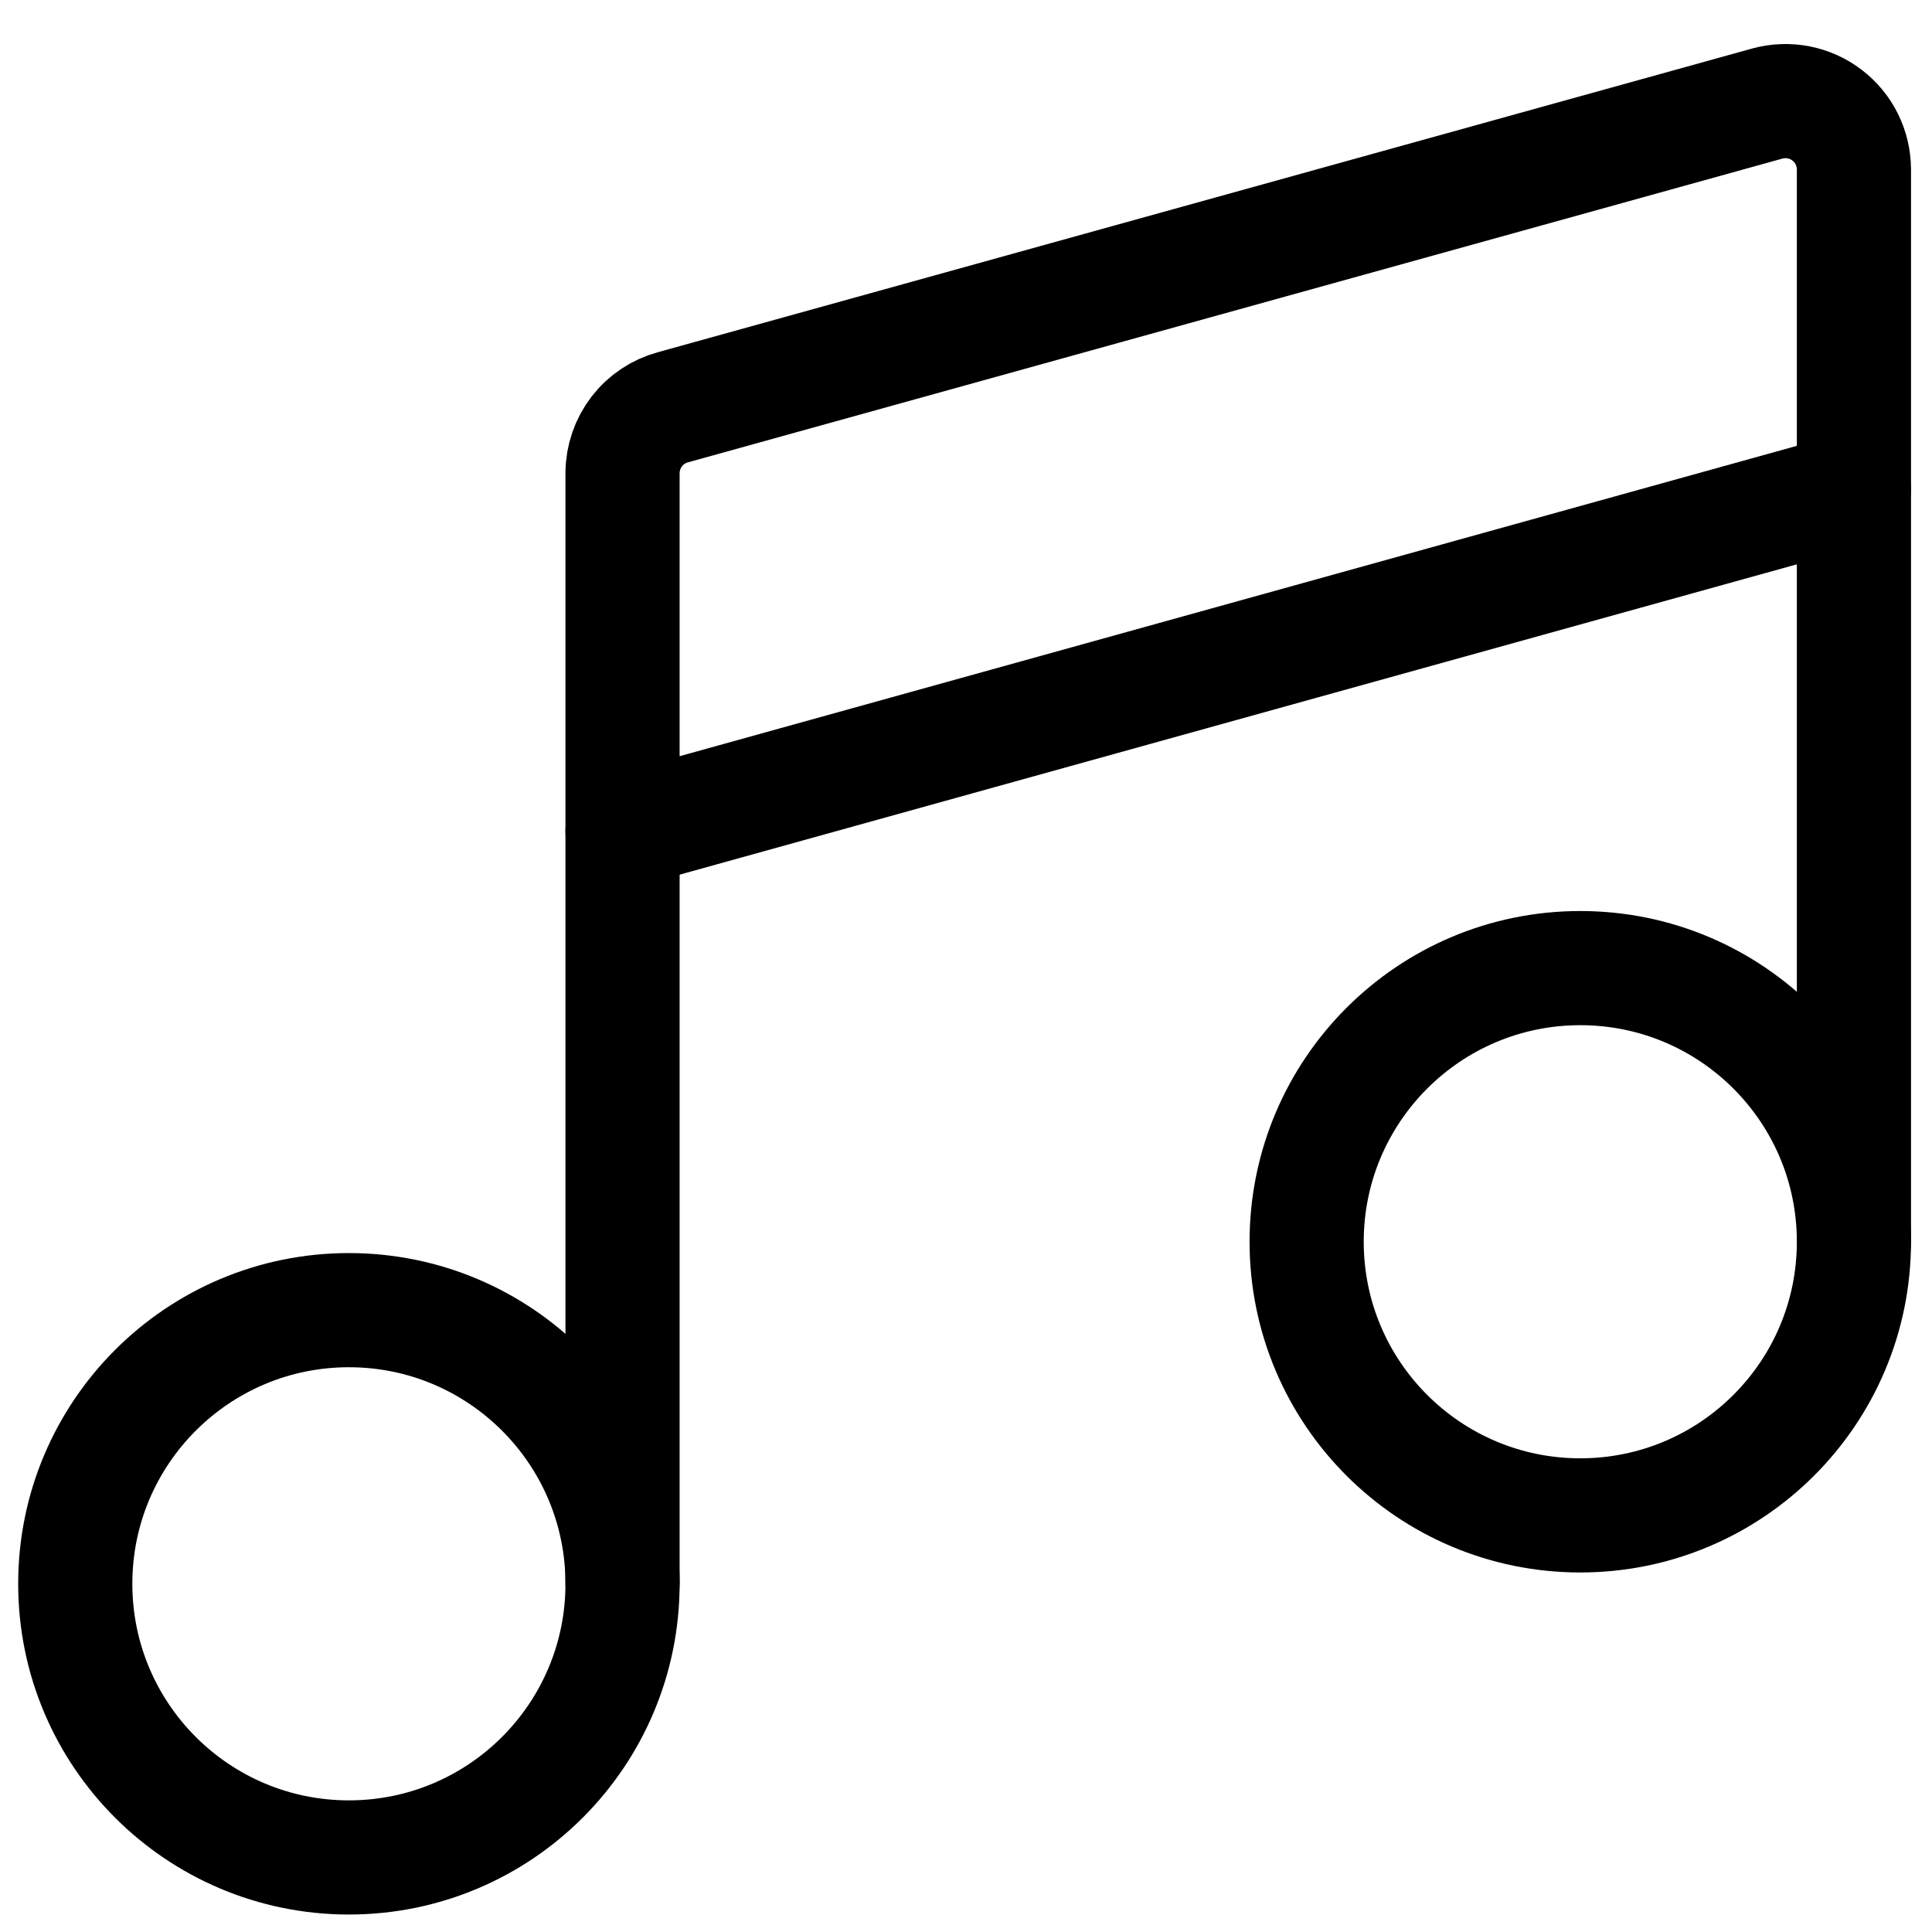
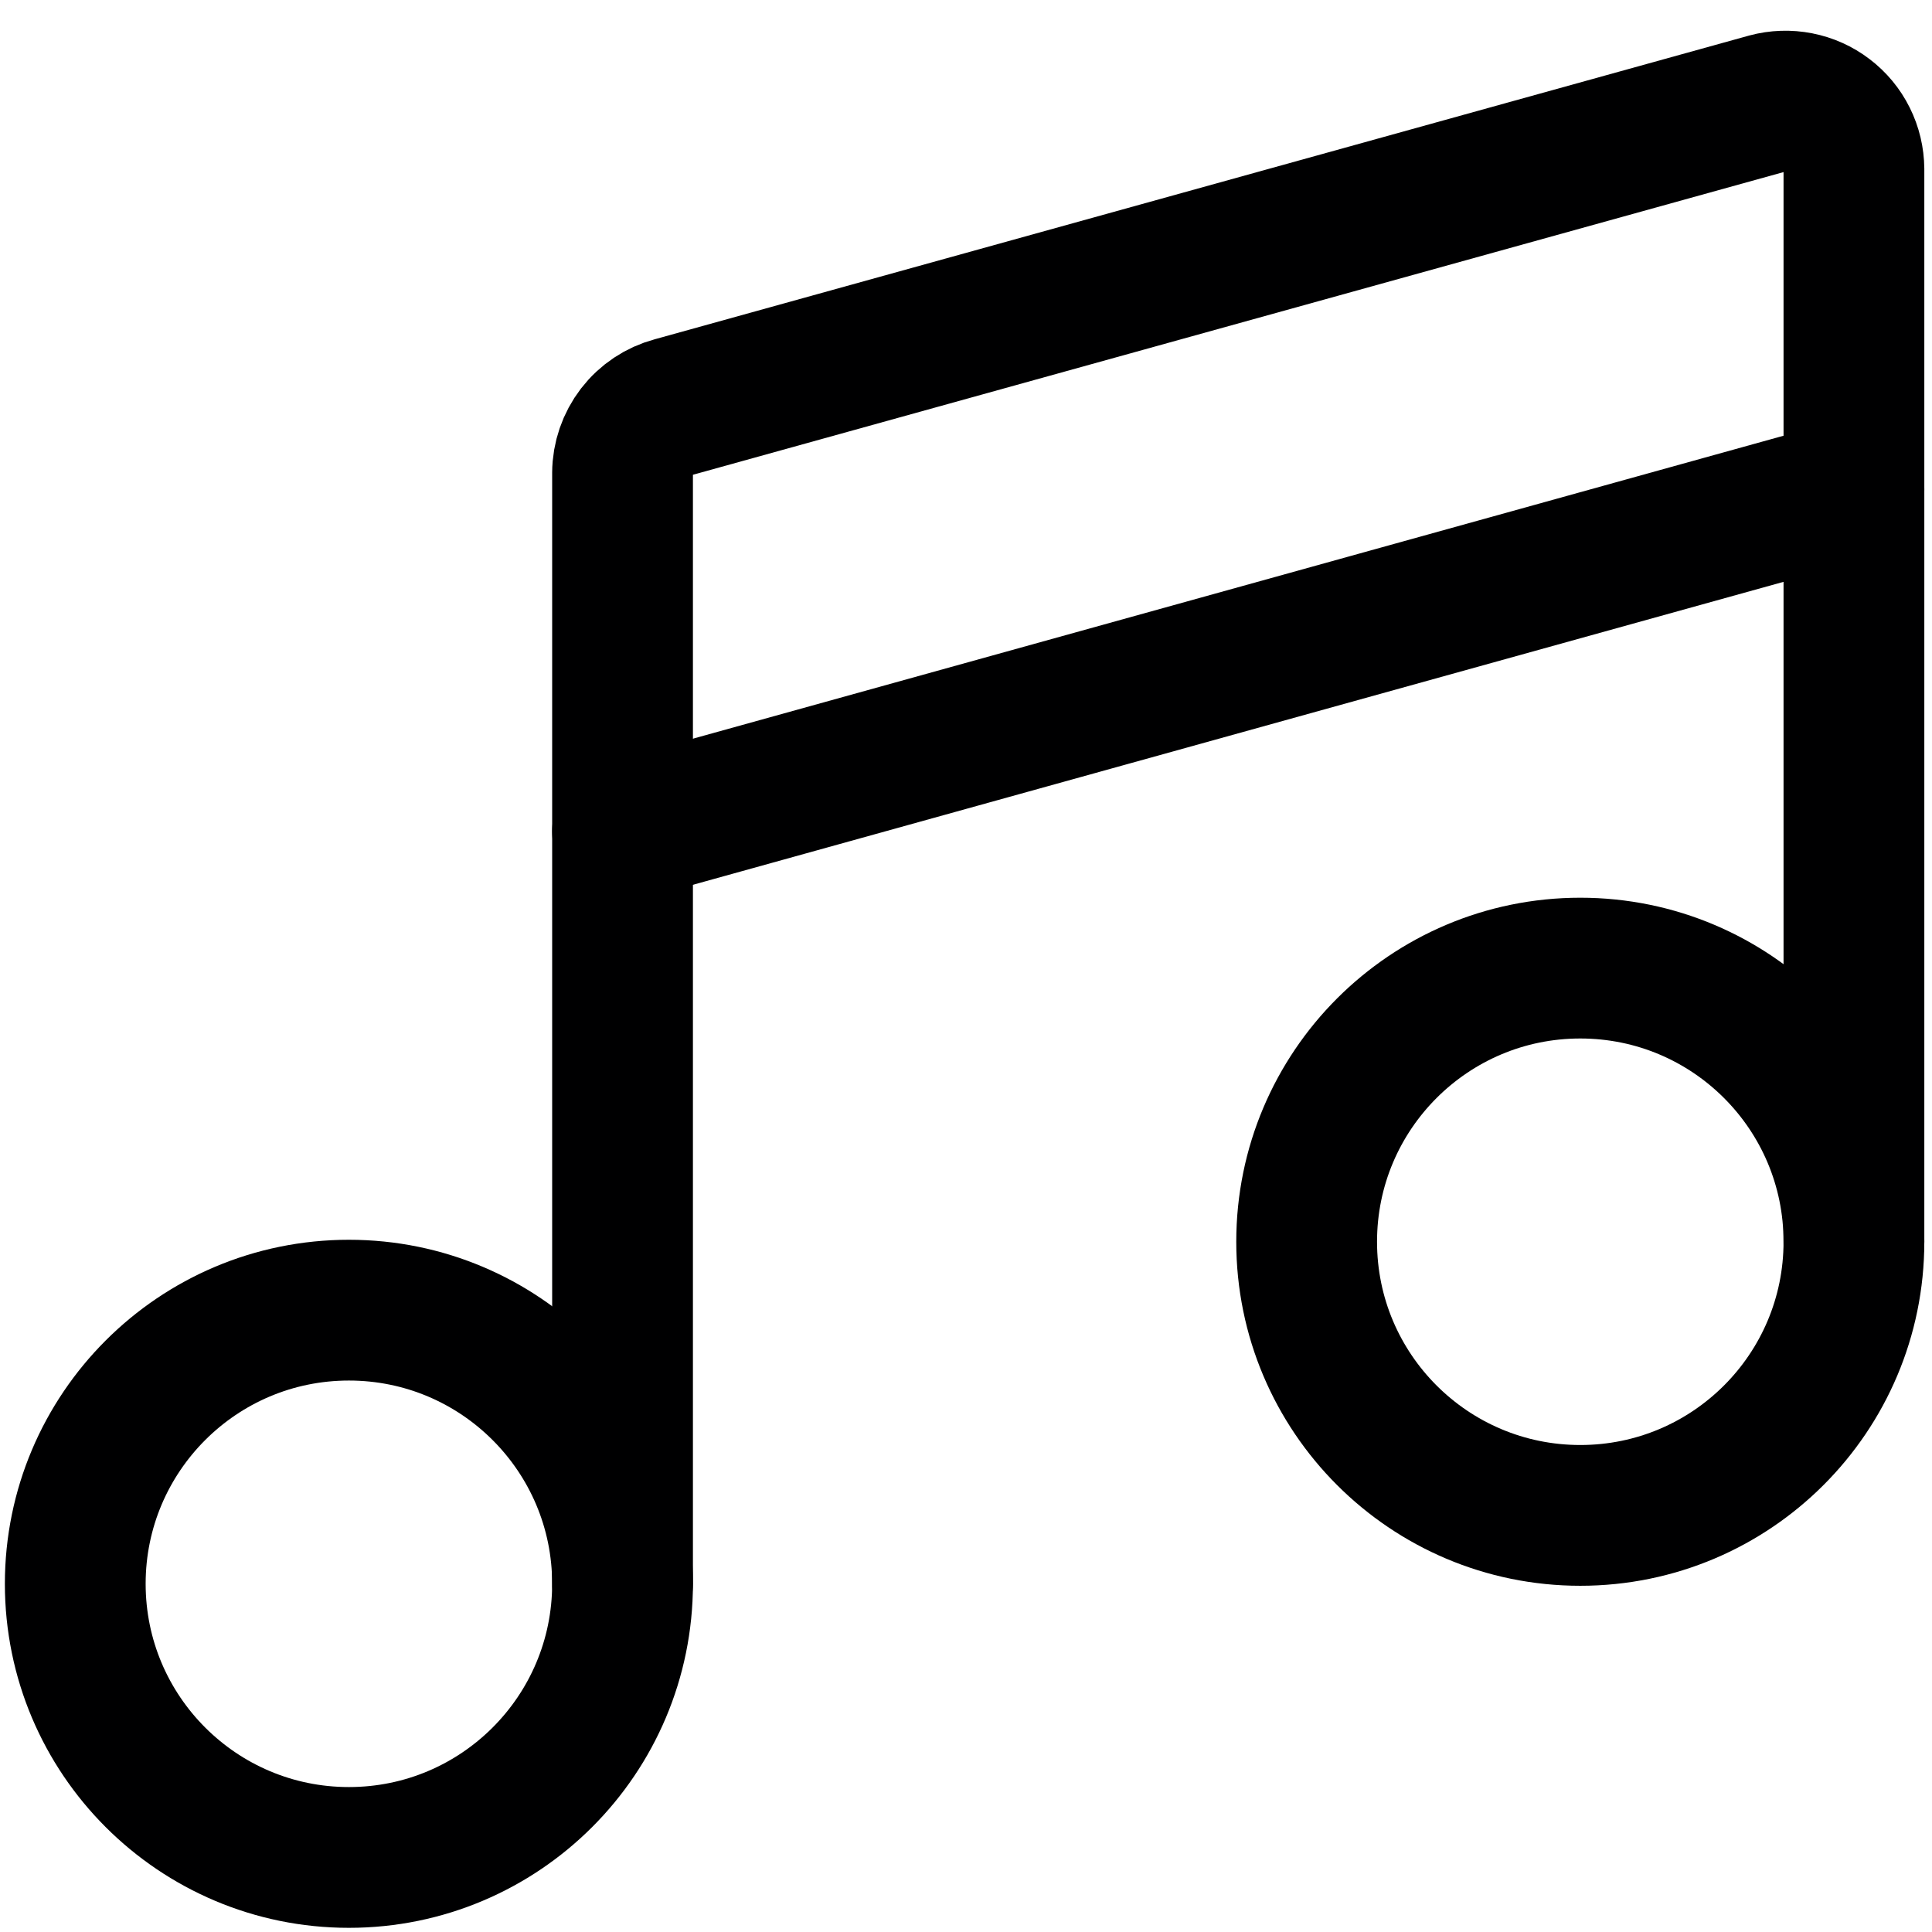
<svg xmlns="http://www.w3.org/2000/svg" width="22" height="22" viewBox="0 0 22 22" fill="none">
-   <path d="M3.973 21.151C5.694 21.151 7.089 19.756 7.089 18.035C7.089 16.314 5.694 14.919 3.973 14.919C2.252 14.919 0.857 16.314 0.857 18.035C0.857 19.756 2.252 21.151 3.973 21.151Z" stroke="#000001" stroke-width="1.3" stroke-linecap="round" stroke-linejoin="round" />
-   <path d="M17.995 17.256C19.716 17.256 21.111 15.861 21.111 14.14C21.111 12.419 19.716 11.024 17.995 11.024C16.274 11.024 14.879 12.419 14.879 14.14C14.879 15.861 16.274 17.256 17.995 17.256Z" stroke="#000001" stroke-width="1.3" stroke-linecap="round" stroke-linejoin="round" />
-   <path d="M21.111 14.14V1.926C21.11 1.807 21.082 1.689 21.029 1.583C20.976 1.476 20.899 1.383 20.804 1.311C20.709 1.238 20.599 1.189 20.482 1.166C20.365 1.143 20.244 1.147 20.129 1.178L7.665 4.637C7.501 4.681 7.355 4.778 7.251 4.913C7.147 5.049 7.09 5.214 7.089 5.385V18.035" stroke="#000001" stroke-width="1.3" stroke-linecap="round" stroke-linejoin="round" />
-   <path d="M7.089 9.466L21.111 5.571" stroke="#000001" stroke-width="1.3" stroke-linecap="round" stroke-linejoin="round" />
+   <path d="M3.973 21.151C5.694 21.151 7.089 19.756 7.089 18.035C7.089 16.314 5.694 14.919 3.973 14.919C2.252 14.919 0.857 16.314 0.857 18.035C0.857 19.756 2.252 21.151 3.973 21.151Z" stroke="#000001" stroke-width="1.603" stroke-linecap="round" stroke-linejoin="round" />
+   <path d="M17.995 17.256C19.716 17.256 21.111 15.861 21.111 14.14C21.111 12.419 19.716 11.024 17.995 11.024C16.274 11.024 14.879 12.419 14.879 14.14C14.879 15.861 16.274 17.256 17.995 17.256Z" stroke="#000001" stroke-width="1.603" stroke-linecap="round" stroke-linejoin="round" />
+   <path d="M21.111 14.14V1.926C21.11 1.807 21.082 1.689 21.029 1.583C20.976 1.476 20.899 1.383 20.804 1.311C20.709 1.238 20.599 1.189 20.482 1.166C20.365 1.143 20.244 1.147 20.129 1.178L7.665 4.637C7.501 4.681 7.355 4.778 7.251 4.913C7.147 5.049 7.09 5.214 7.089 5.385V18.035" stroke="#000001" stroke-width="1.603" stroke-linecap="round" stroke-linejoin="round" />
+   <path d="M7.089 9.466L21.111 5.571" stroke="#000001" stroke-width="1.603" stroke-linecap="round" stroke-linejoin="round" />
</svg>
